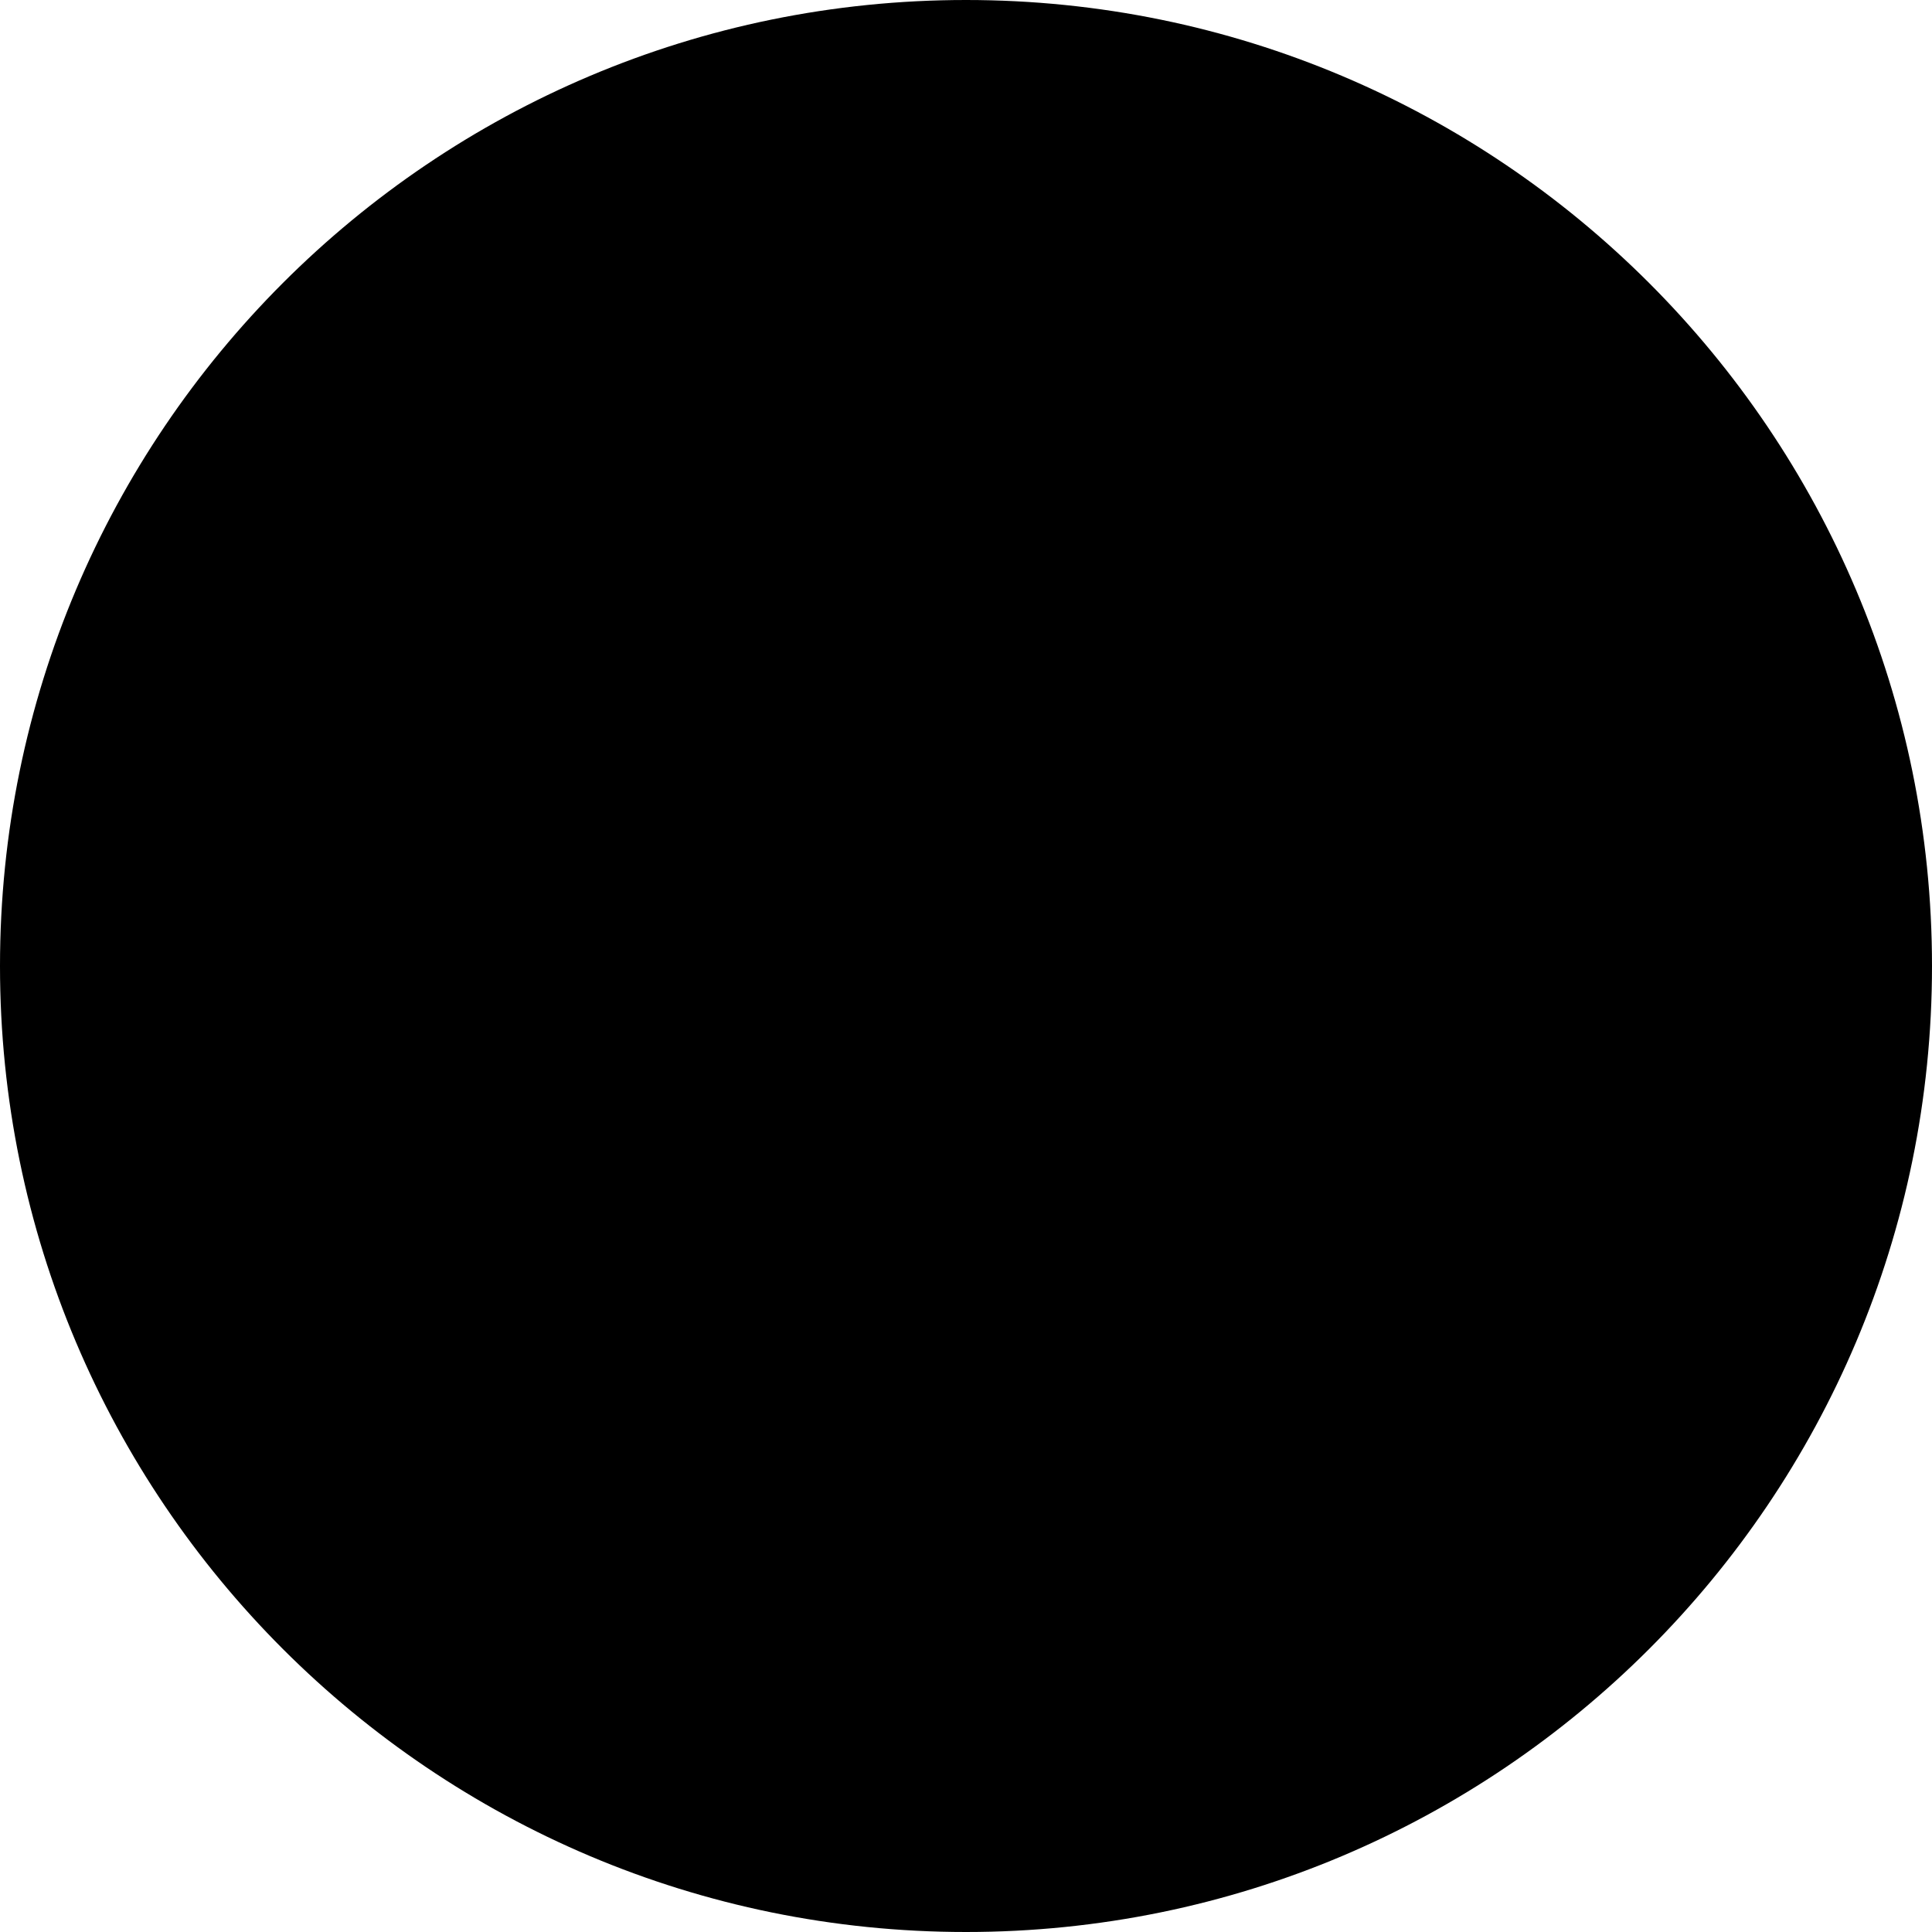
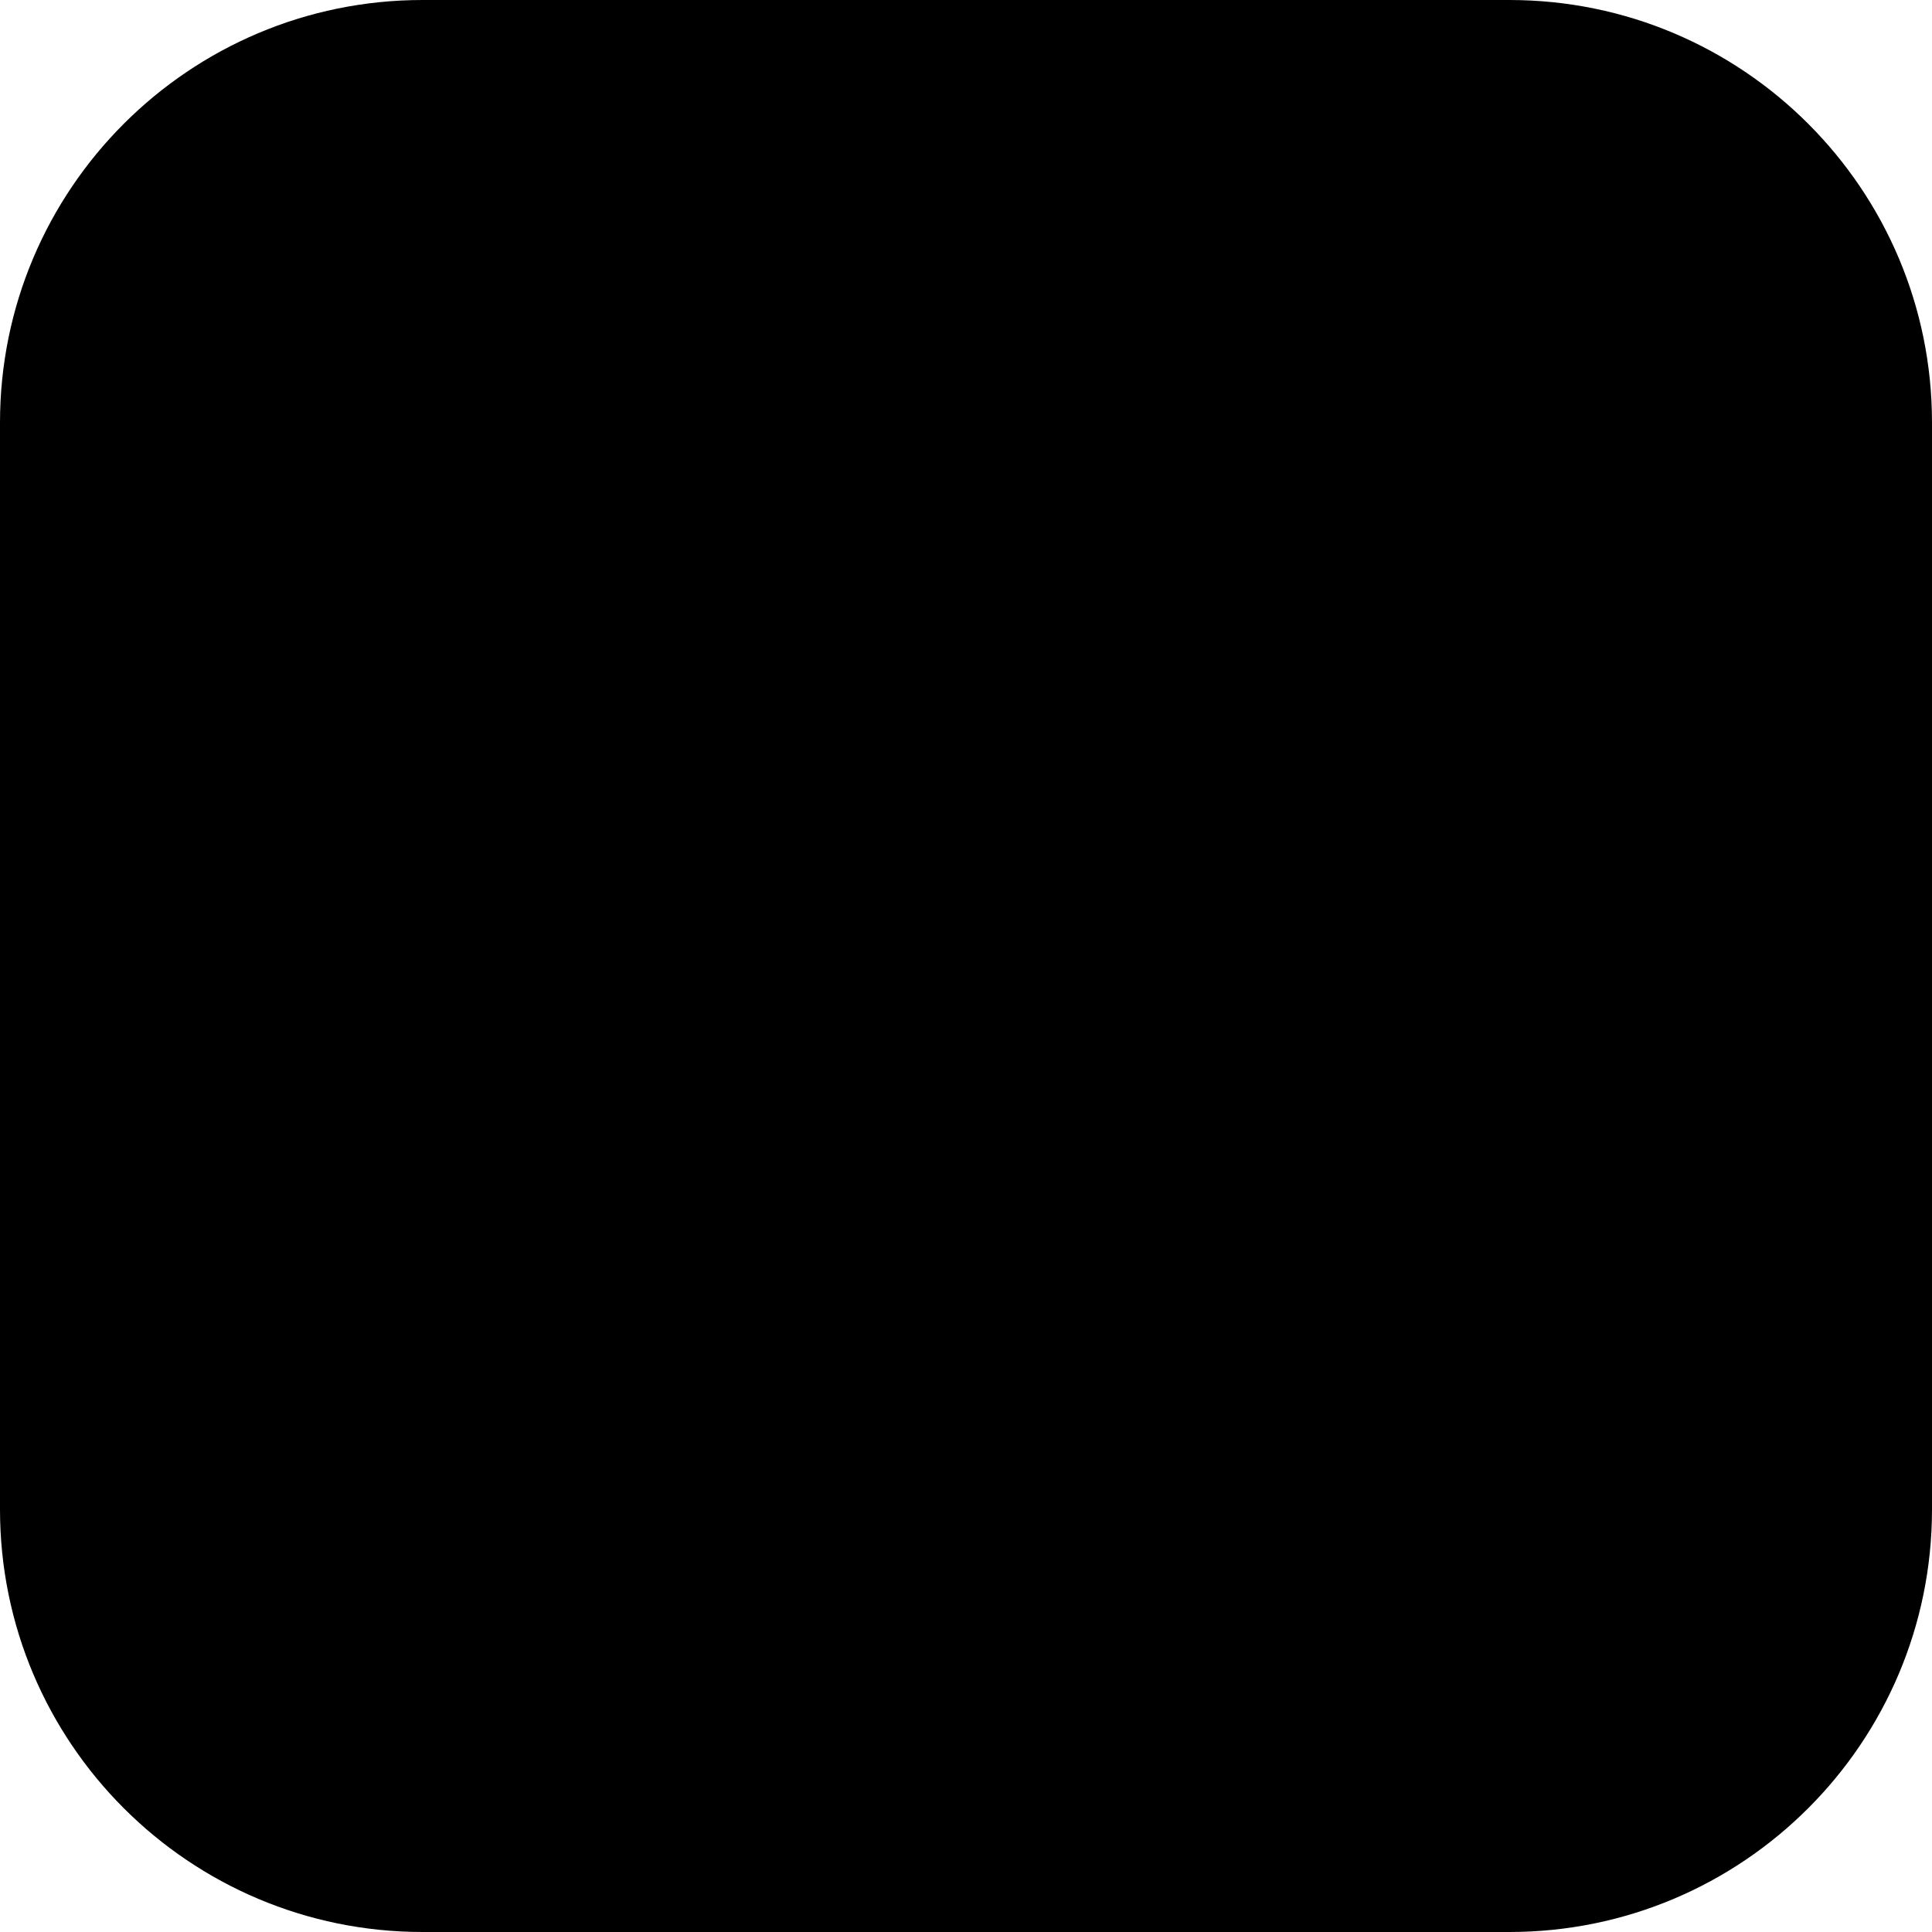
<svg xmlns="http://www.w3.org/2000/svg" viewBox="0 0 32 32">
  <style>
    @media (prefers-color-scheme: dark) {
-       .bg { fill: #08080f; }
-       .moon { fill: #c8a850; }
+       .bg { fill: #0a0815; }
+       .bar { fill: #d946ef; }
    }
    @media (prefers-color-scheme: light) {
-       .bg { fill: #f5f5f0; }
-       .moon { fill: #a08030; }
+       .bg { fill: #f5f0ff; }
+       .bar { fill: #7e22ce; }
    }
  </style>
-   <circle class="bg" cx="16" cy="16" r="16" />
-   <circle class="moon" cx="16" cy="16" r="9" />
-   <circle class="bg" cx="19" cy="13" r="7" />
+   <rect class="bg" width="32" height="32" rx="7" />
+   <rect class="bar" x="3" y="14" width="5" height="14" rx="2.5" />
+   <rect class="bar" x="10" y="6" width="5" height="22" rx="2.5" />
+   <rect class="bar" x="17" y="10" width="5" height="18" rx="2.5" />
+   <rect class="bar" x="24" y="18" width="5" height="10" rx="2.5" />
</svg>
